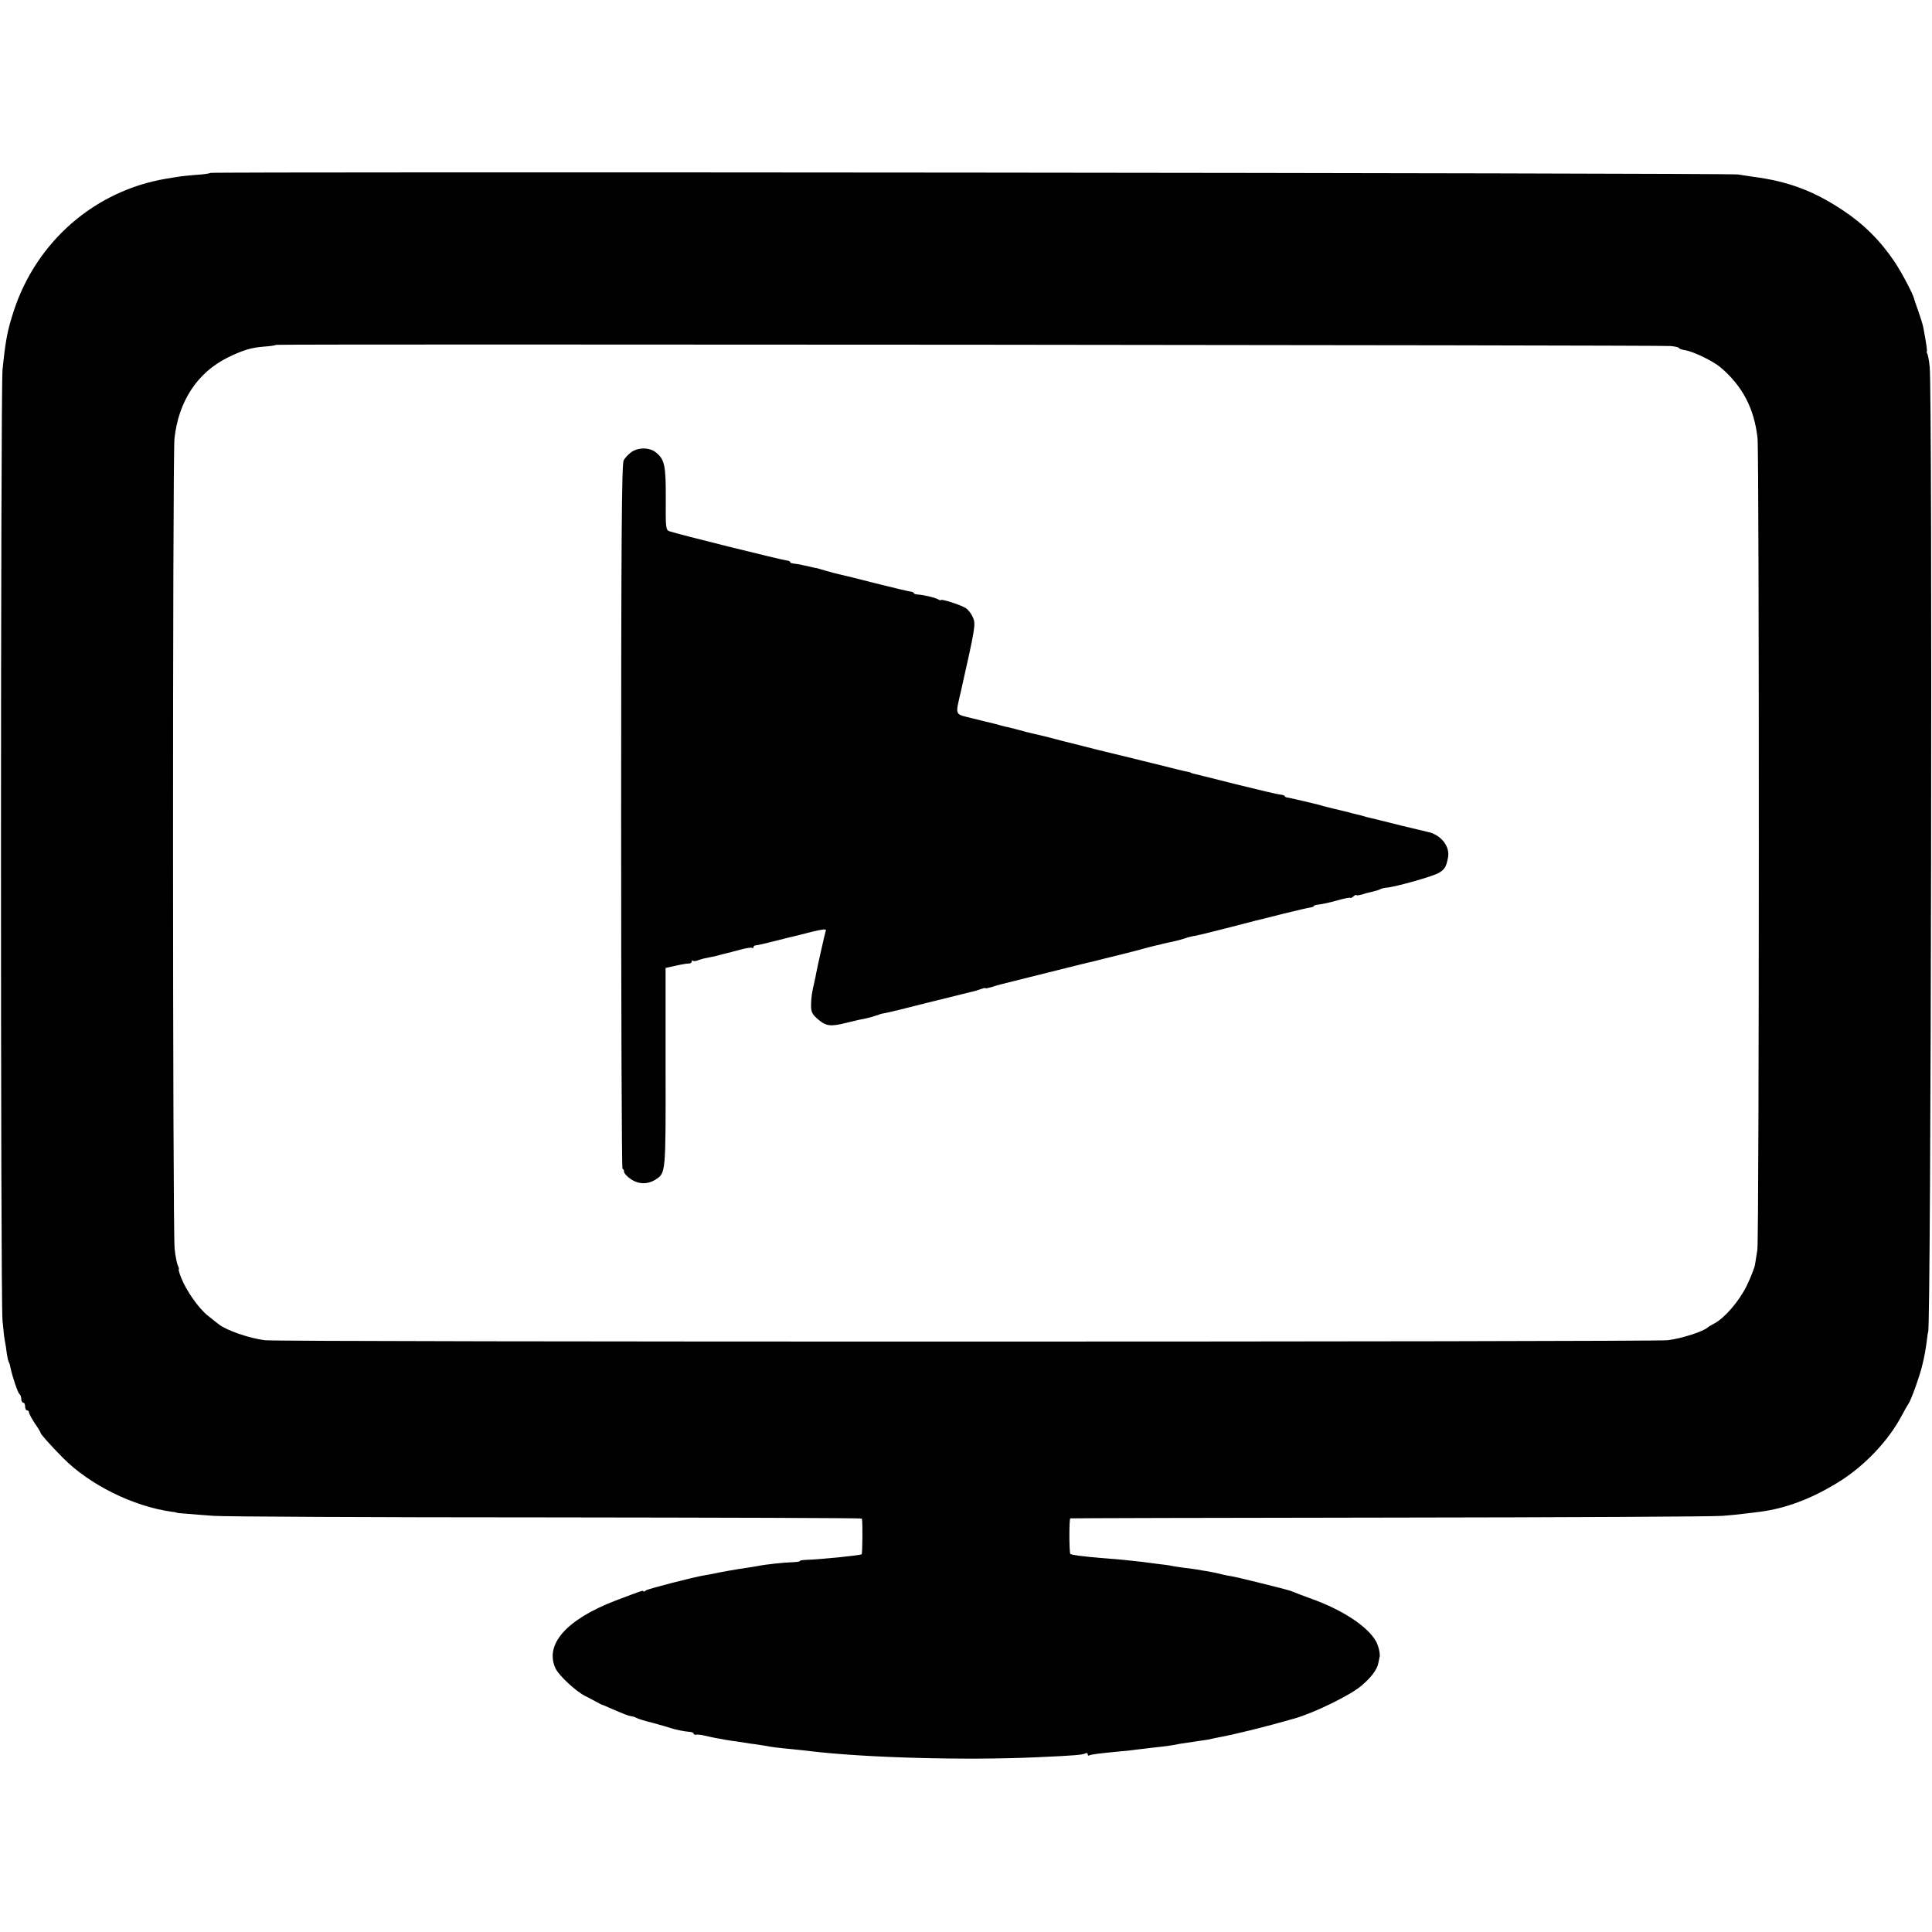
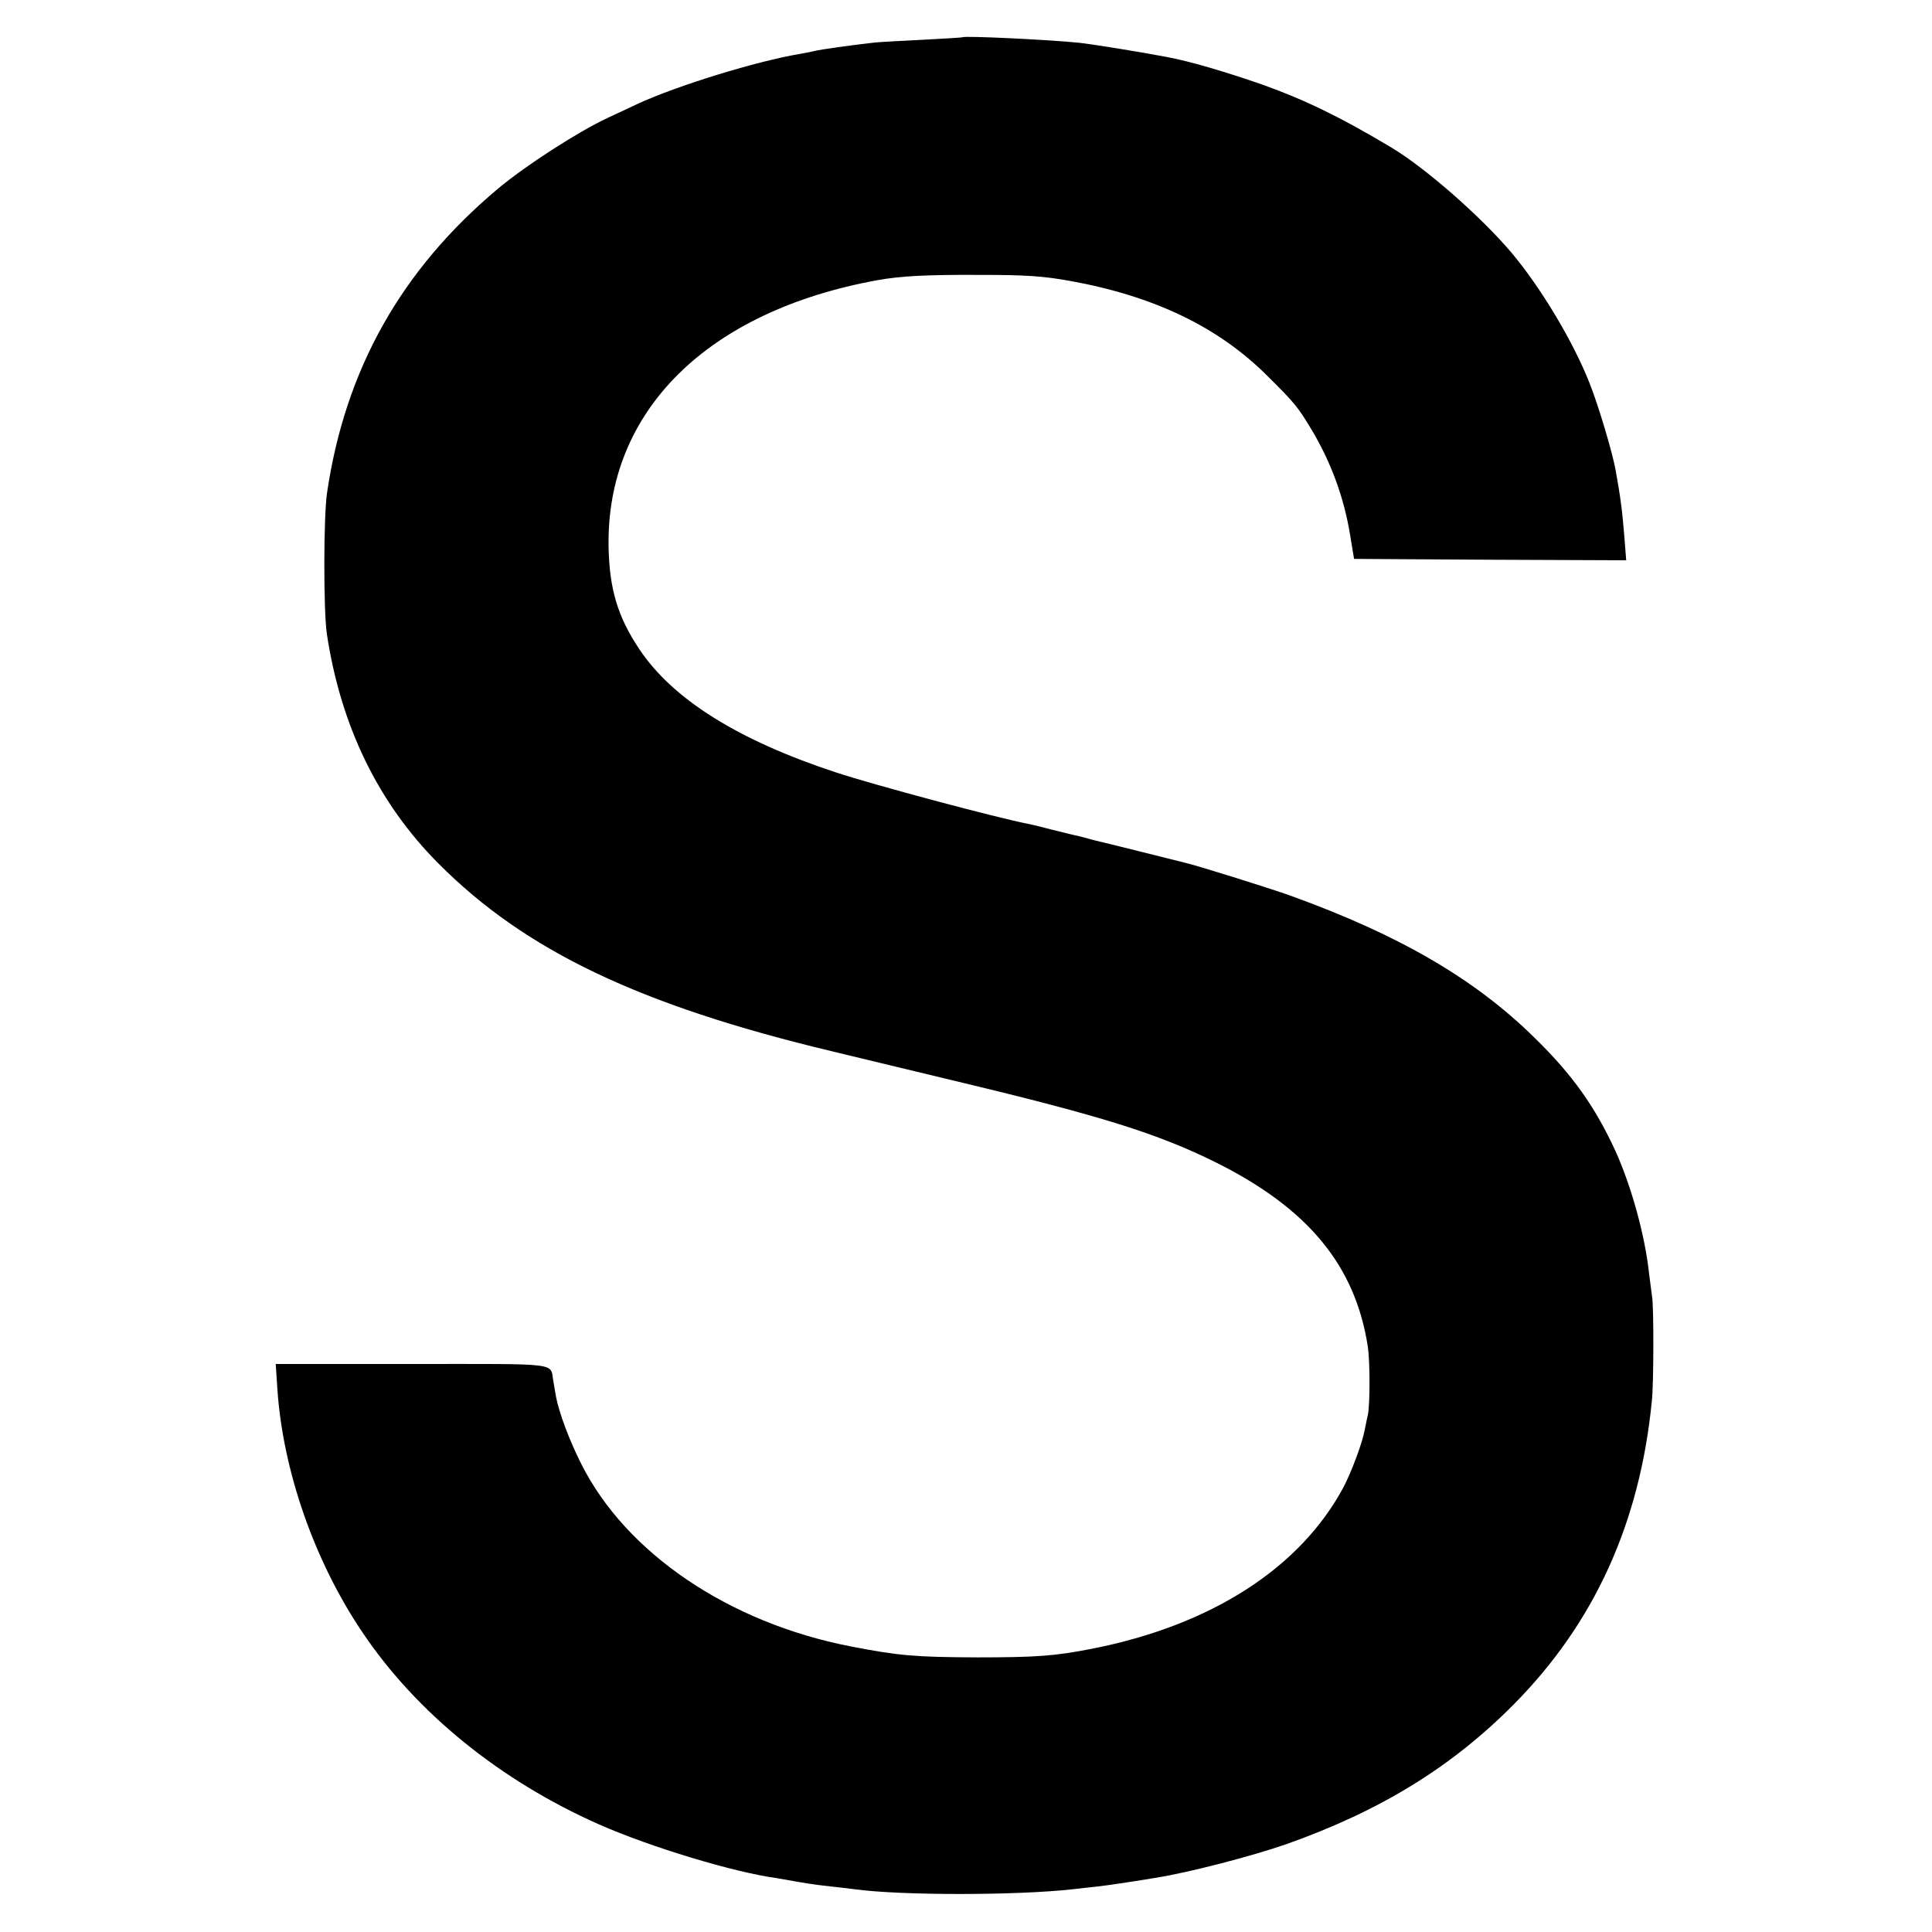
- <svg xmlns="http://www.w3.org/2000/svg" version="1.0" width="1000pt" height="1000pt" viewBox="0 0 1000 1000" preserveAspectRatio="xMidYMid meet">
-   <g transform="translate(0,1000) scale(0.1,-0.1)" fill="#000000" stroke="none">
-     <path d="M1088 9105 c-3 -3 -35 -8 -72 -10 -37 -3 -79 -7 -94 -10 -15 -2 -43 -7 -62 -10 -370 -62 -673 -326 -790 -688 -32 -99 -42 -152 -57 -302 -10 -102 -11 -4813 0 -4920 4 -44 9 -91 12 -105 3 -14 8 -43 10 -64 3 -21 8 -43 11 -47 3 -5 7 -19 9 -31 9 -44 38 -129 46 -134 5 -3 9 -14 9 -25 0 -10 5 -19 10 -19 6 0 10 -9 10 -20 0 -11 5 -20 10 -20 6 0 10 -5 10 -11 0 -6 14 -31 30 -56 17 -24 30 -46 30 -49 0 -7 49 -62 115 -129 138 -140 364 -252 565 -280 14 -1 25 -4 25 -5 0 -1 23 -3 50 -5 28 -3 91 -7 140 -11 50 -4 825 -8 1723 -8 897 -1 1633 -3 1633 -6 5 -18 3 -182 -1 -185 -10 -6 -216 -27 -292 -29 -16 -1 -28 -3 -28 -6 0 -3 -17 -5 -38 -6 -42 -1 -144 -12 -176 -19 -11 -2 -39 -7 -61 -10 -44 -6 -136 -22 -175 -31 -14 -3 -34 -6 -45 -8 -55 -9 -292 -70 -302 -78 -7 -6 -13 -8 -13 -4 0 6 -13 1 -145 -49 -254 -98 -368 -227 -309 -352 18 -36 101 -114 150 -140 16 -8 43 -22 59 -31 17 -9 32 -17 35 -17 3 -1 19 -7 35 -15 77 -33 94 -40 111 -43 11 -1 24 -6 29 -9 6 -4 44 -16 85 -26 41 -11 82 -23 90 -26 22 -8 72 -18 98 -20 12 0 22 -5 22 -9 0 -4 6 -7 13 -6 6 2 26 0 42 -4 42 -10 74 -16 115 -23 19 -3 44 -7 55 -8 11 -2 43 -7 70 -11 28 -3 61 -9 75 -11 30 -6 67 -11 143 -18 32 -3 77 -8 100 -11 283 -33 788 -47 1152 -31 208 9 251 13 264 21 6 3 11 1 11 -5 0 -6 4 -9 8 -6 8 5 53 11 162 21 30 3 71 7 90 10 19 2 58 7 85 10 66 7 105 13 131 19 12 2 45 7 74 11 29 4 62 9 74 11 12 3 35 8 51 11 79 14 246 55 395 98 102 29 292 122 347 170 51 43 81 84 87 116 3 13 5 26 6 29 6 15 -4 59 -18 85 -43 76 -171 161 -332 219 -41 15 -84 31 -95 36 -20 9 -54 17 -186 50 -84 21 -124 30 -156 35 -11 2 -29 6 -40 9 -10 3 -35 8 -57 12 -21 3 -48 8 -60 10 -11 2 -41 6 -66 9 -25 3 -54 8 -66 10 -11 3 -43 7 -70 10 -27 4 -65 8 -84 11 -52 6 -116 13 -200 19 -98 8 -164 16 -170 22 -6 6 -7 183 0 184 3 1 748 3 1655 4 908 1 1682 5 1721 9 40 3 89 8 110 11 22 2 59 7 83 10 131 17 262 65 401 150 137 83 264 216 334 349 14 27 30 54 34 60 13 16 61 151 73 205 11 46 17 79 24 136 2 17 4 30 5 30 15 0 23 4853 8 4996 -3 31 -9 62 -12 68 -4 6 -5 11 -3 11 4 0 -5 57 -18 125 -3 16 -15 54 -26 85 -11 30 -21 60 -22 65 -6 25 -63 133 -100 189 -74 110 -160 196 -272 270 -149 98 -278 147 -460 171 -22 3 -58 9 -80 12 -47 8 -7899 15 -7907 8z m7559 -896 c24 -2 43 -7 43 -10 0 -4 15 -9 34 -12 42 -7 143 -56 181 -88 114 -97 175 -213 192 -367 9 -85 9 -4141 -1 -4202 -4 -25 -9 -58 -12 -75 -2 -16 -22 -66 -43 -110 -40 -81 -115 -168 -169 -196 -15 -8 -29 -16 -32 -19 -21 -21 -135 -58 -208 -67 -75 -9 -7191 -10 -7261 0 -81 10 -201 52 -238 82 -7 5 -33 26 -57 45 -48 38 -113 131 -139 198 -9 23 -14 42 -12 42 3 0 1 8 -4 18 -5 10 -13 49 -17 87 -11 91 -11 4096 -1 4195 21 193 118 341 275 419 77 38 122 52 189 57 31 2 58 6 61 9 5 5 7157 -1 7219 -6z" />
-     <path d="M3264 7657 c-13 -10 -30 -28 -36 -40 -10 -17 -13 -426 -13 -1844 0 -1003 3 -1823 7 -1823 5 0 8 -7 8 -15 0 -8 16 -25 35 -38 41 -28 88 -28 129 -2 52 34 52 31 51 582 l0 513 55 12 c30 7 61 12 68 11 6 0 12 4 12 10 0 6 3 8 6 4 3 -3 17 -2 31 4 13 5 38 11 56 14 18 3 40 8 49 11 9 3 25 7 35 9 10 2 42 11 72 19 30 8 58 13 63 10 4 -3 8 -1 8 4 0 5 6 9 13 9 6 0 50 10 97 22 47 12 94 24 105 26 11 3 52 13 91 23 44 11 71 14 69 8 -5 -15 -48 -207 -51 -226 -1 -8 -5 -26 -8 -40 -13 -52 -18 -86 -18 -125 0 -33 6 -45 36 -71 42 -36 66 -39 151 -17 33 8 71 17 85 19 14 3 34 8 45 11 11 4 23 8 28 9 4 1 8 2 10 4 1 1 13 4 27 6 14 2 115 27 225 55 110 27 210 52 222 55 12 2 34 9 48 14 14 5 25 8 25 5 0 -2 15 1 33 6 17 6 39 12 47 14 8 2 116 29 240 60 124 31 232 58 240 59 8 2 53 14 100 25 47 12 92 23 100 25 8 2 35 9 60 16 25 7 53 14 62 16 10 2 28 6 41 10 12 3 33 7 47 10 14 3 41 10 60 16 19 7 44 13 55 14 11 2 83 19 160 39 77 20 147 38 155 40 8 2 71 17 140 35 69 17 133 32 143 33 9 1 17 4 17 7 0 3 11 7 25 8 13 1 56 10 95 21 38 11 70 17 70 14 0 -3 7 0 15 7 8 7 15 10 15 7 0 -3 15 -1 33 4 17 6 43 12 56 15 14 3 29 8 35 11 5 4 19 7 30 8 49 4 244 59 273 77 31 18 39 32 48 80 11 57 -37 118 -105 132 -14 3 -72 17 -130 31 -122 31 -133 33 -161 40 -11 2 -29 7 -39 10 -10 3 -28 8 -39 10 -12 3 -29 7 -38 10 -10 2 -47 12 -83 20 -36 9 -72 18 -80 21 -40 10 -146 35 -157 36 -7 1 -13 4 -13 7 0 3 -10 7 -23 8 -12 1 -114 25 -227 53 -113 29 -212 53 -220 55 -8 2 -15 4 -15 5 0 1 -7 3 -16 5 -9 1 -75 17 -145 35 -71 17 -137 34 -146 36 -42 10 -59 14 -173 42 -66 17 -133 34 -150 38 -16 4 -34 8 -40 10 -16 5 -111 29 -153 38 -9 2 -37 9 -62 16 -25 7 -53 14 -63 16 -10 2 -27 6 -37 9 -10 3 -27 8 -37 10 -10 2 -58 14 -106 26 -100 25 -93 10 -62 147 73 324 76 341 61 376 -8 19 -25 41 -38 49 -25 16 -128 49 -128 41 0 -3 -8 0 -17 5 -18 9 -72 22 -105 24 -10 1 -18 4 -18 7 0 3 -8 7 -17 8 -10 1 -90 20 -178 42 -88 23 -171 43 -185 46 -14 3 -46 11 -73 19 -26 8 -49 14 -52 15 -3 0 -6 0 -7 1 -2 0 -10 2 -18 4 -8 2 -28 6 -45 10 -16 4 -38 7 -47 8 -10 1 -18 4 -18 7 0 4 -6 7 -12 8 -24 1 -581 140 -612 152 -20 7 -21 15 -20 166 1 174 -6 207 -52 243 -34 27 -95 26 -130 -2z" />
+ <svg xmlns="http://www.w3.org/2000/svg" version="1.0" width="700pt" height="700pt" viewBox="0 0 700 700" preserveAspectRatio="xMidYMid meet">
+   <g transform="translate(0,700) scale(0.1,-0.1)" fill="#000000" stroke="none">
+     <path d="M3488 6865 c-2 -1 -66 -5 -143 -9 -77 -4 -156 -8 -175 -10 -87 -10 -197 -25 -220 -31 -8 -2 -31 -7 -50 -10 -157 -26 -446 -115 -589 -181 -42 -20 -92 -43 -111 -52 -105 -49 -296 -172 -395 -255 -351 -294 -554 -655 -620 -1102 -13 -89 -13 -423 -1 -510 50 -334 186 -615 406 -835 314 -315 728 -512 1420 -678 91 -22 300 -72 465 -112 518 -124 721 -188 929 -291 336 -167 507 -375 552 -669 8 -55 8 -209 0 -247 -4 -15 -8 -39 -11 -52 -9 -50 -48 -153 -77 -209 -157 -293 -479 -501 -913 -586 -133 -26 -201 -31 -415 -31 -227 1 -283 6 -459 40 -441 86 -813 338 -975 661 -44 87 -80 185 -91 241 -3 15 -7 42 -10 58 -13 69 36 63 -511 63 l-495 0 6 -91 c20 -297 135 -625 308 -881 196 -292 500 -538 857 -696 188 -83 490 -174 645 -195 11 -2 47 -8 80 -14 33 -6 85 -13 115 -16 30 -3 69 -8 86 -10 166 -23 587 -23 792 0 23 3 63 7 90 10 41 5 104 14 207 31 121 19 348 78 475 122 342 121 600 280 825 507 291 294 457 657 500 1100 7 62 7 341 1 375 -2 14 -7 52 -11 85 -15 140 -64 316 -122 445 -74 160 -154 274 -292 409 -216 213 -488 372 -883 515 -84 30 -350 113 -388 121 -8 2 -80 20 -160 40 -80 20 -153 38 -163 40 -10 3 -27 7 -37 10 -10 3 -27 7 -37 9 -10 2 -45 11 -78 19 -33 9 -71 18 -85 21 -120 23 -563 142 -700 187 -356 117 -594 266 -715 449 -77 116 -107 216 -110 368 -9 492 357 855 975 967 84 15 178 20 370 19 167 0 228 -4 328 -22 304 -55 537 -167 714 -344 98 -97 111 -113 159 -193 72 -120 119 -249 141 -385 l14 -85 493 -3 493 -2 -6 77 c-8 101 -14 148 -32 248 -11 63 -62 234 -94 315 -60 153 -178 349 -284 475 -113 133 -311 306 -434 380 -185 111 -316 174 -467 228 -135 47 -267 86 -350 101 -94 18 -268 46 -315 51 -106 11 -416 26 -422 20z" />
  </g>
</svg>
